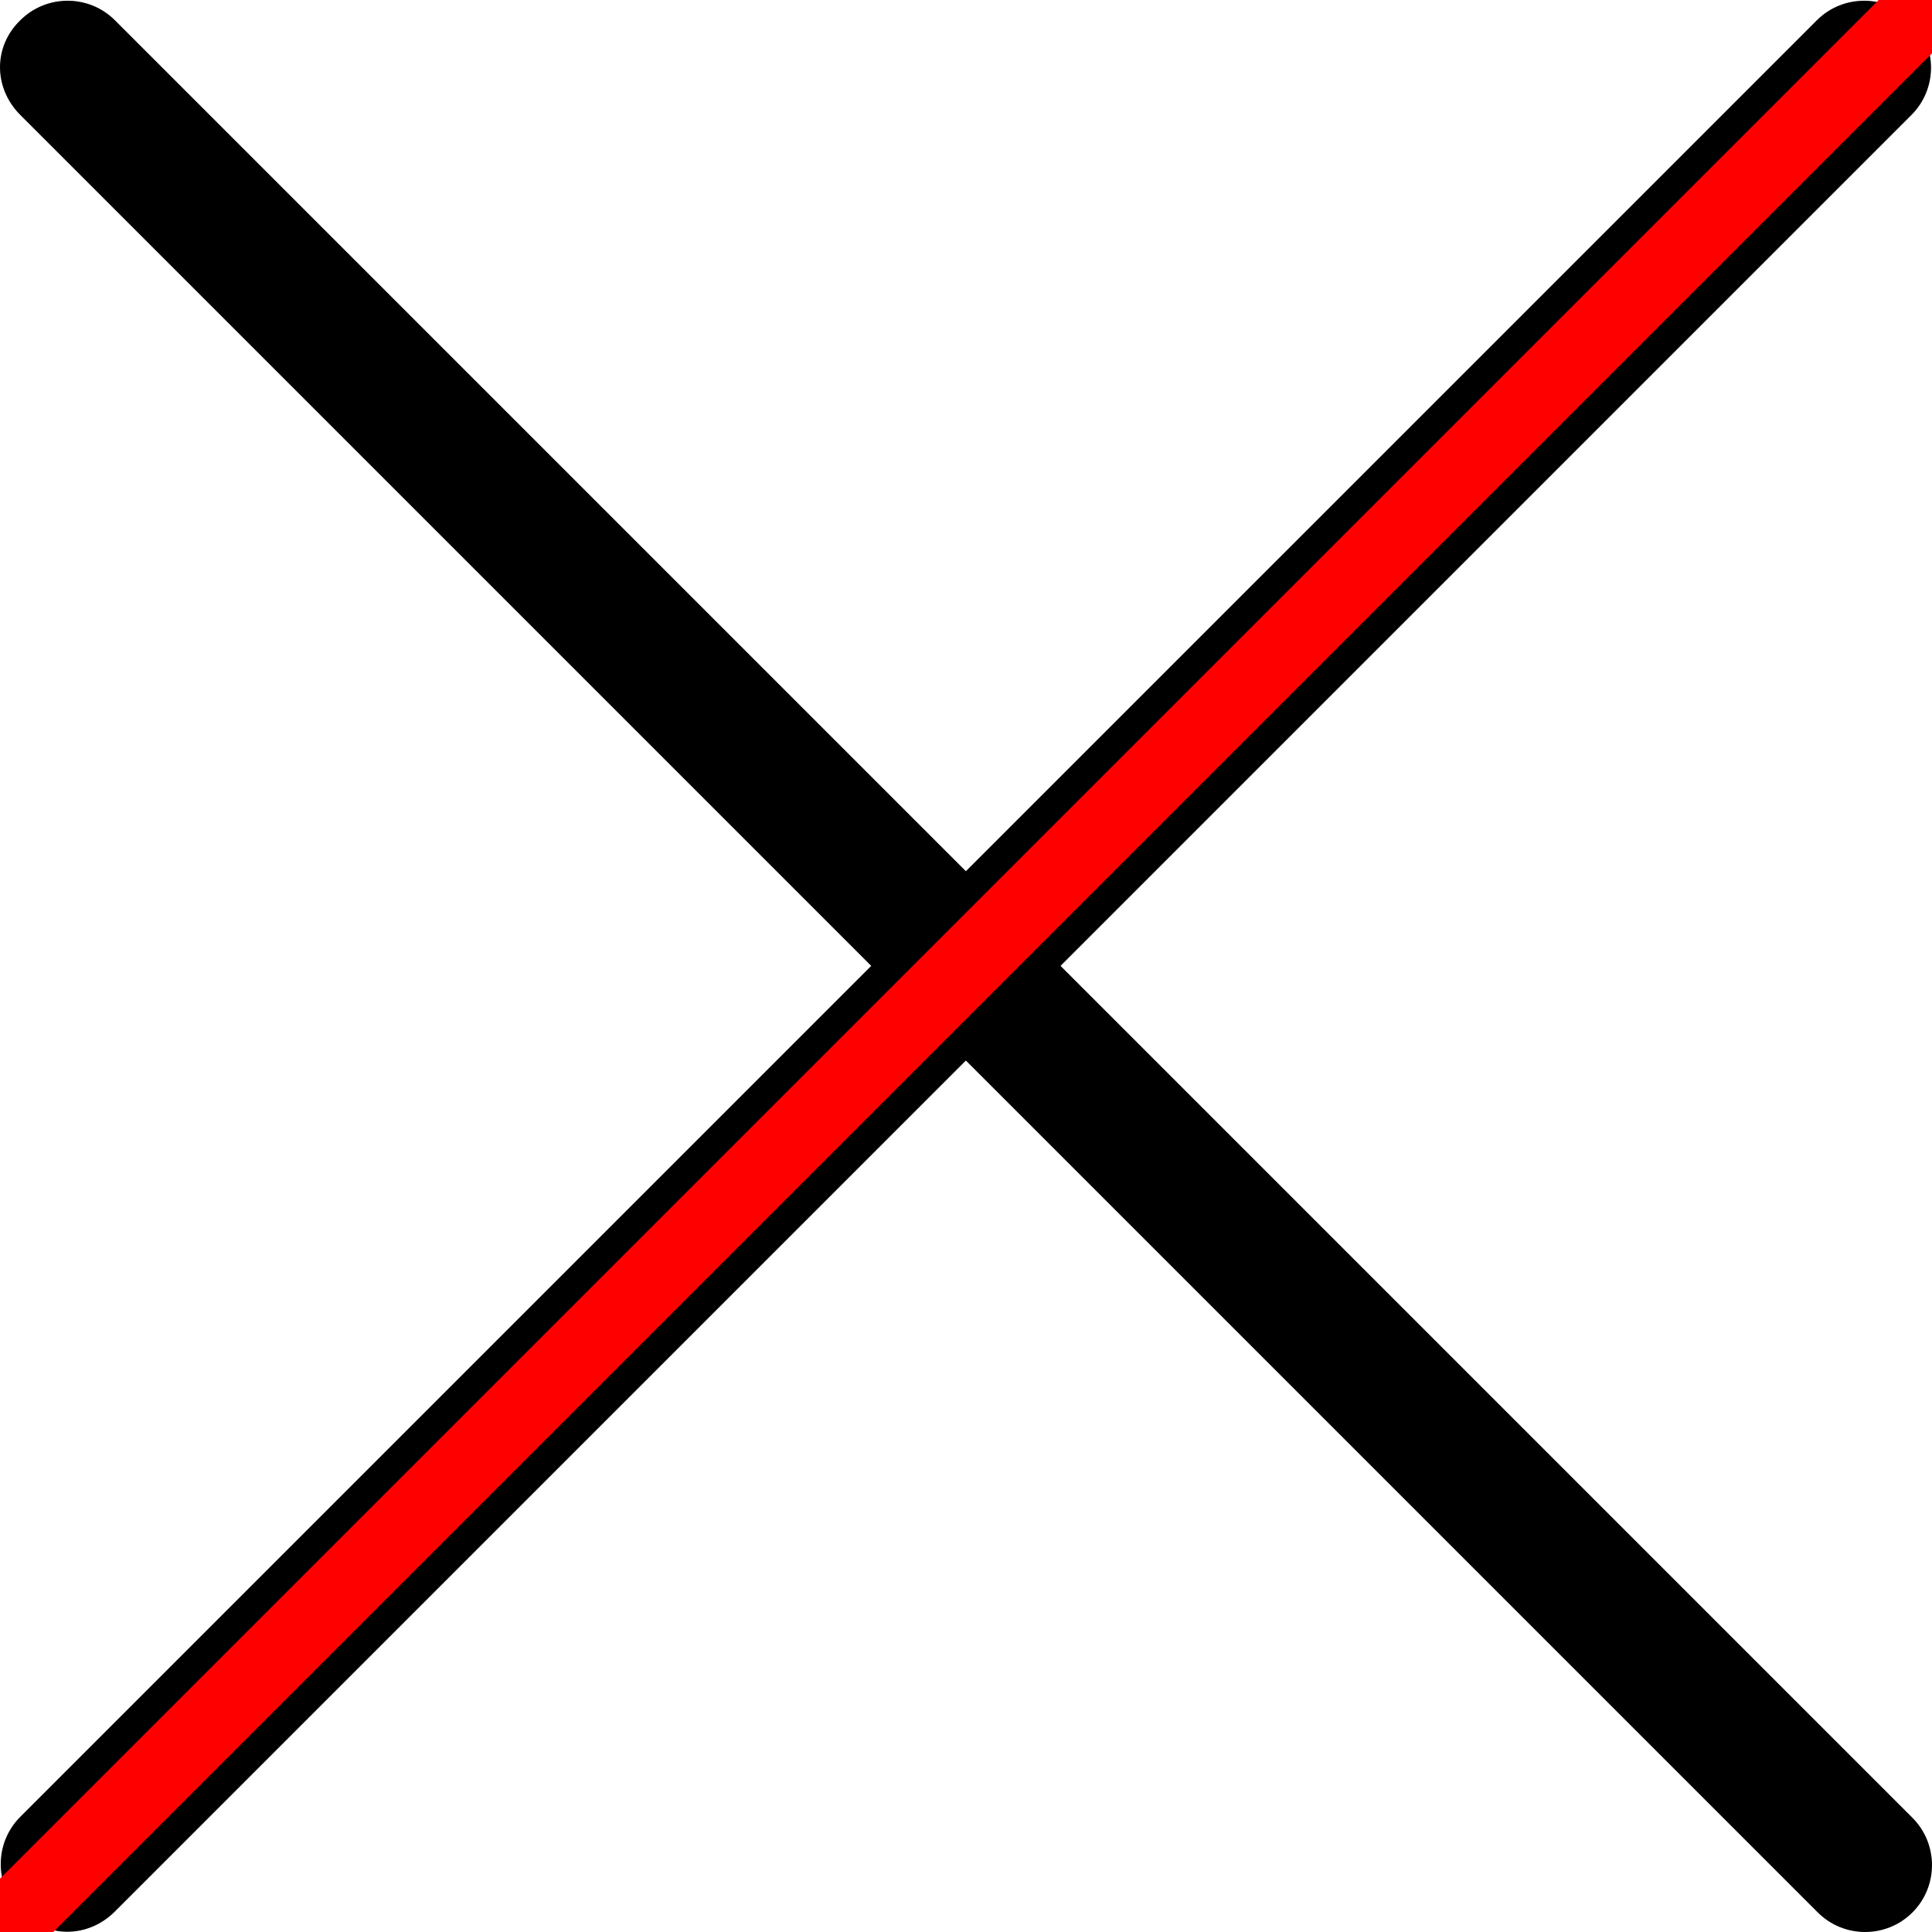
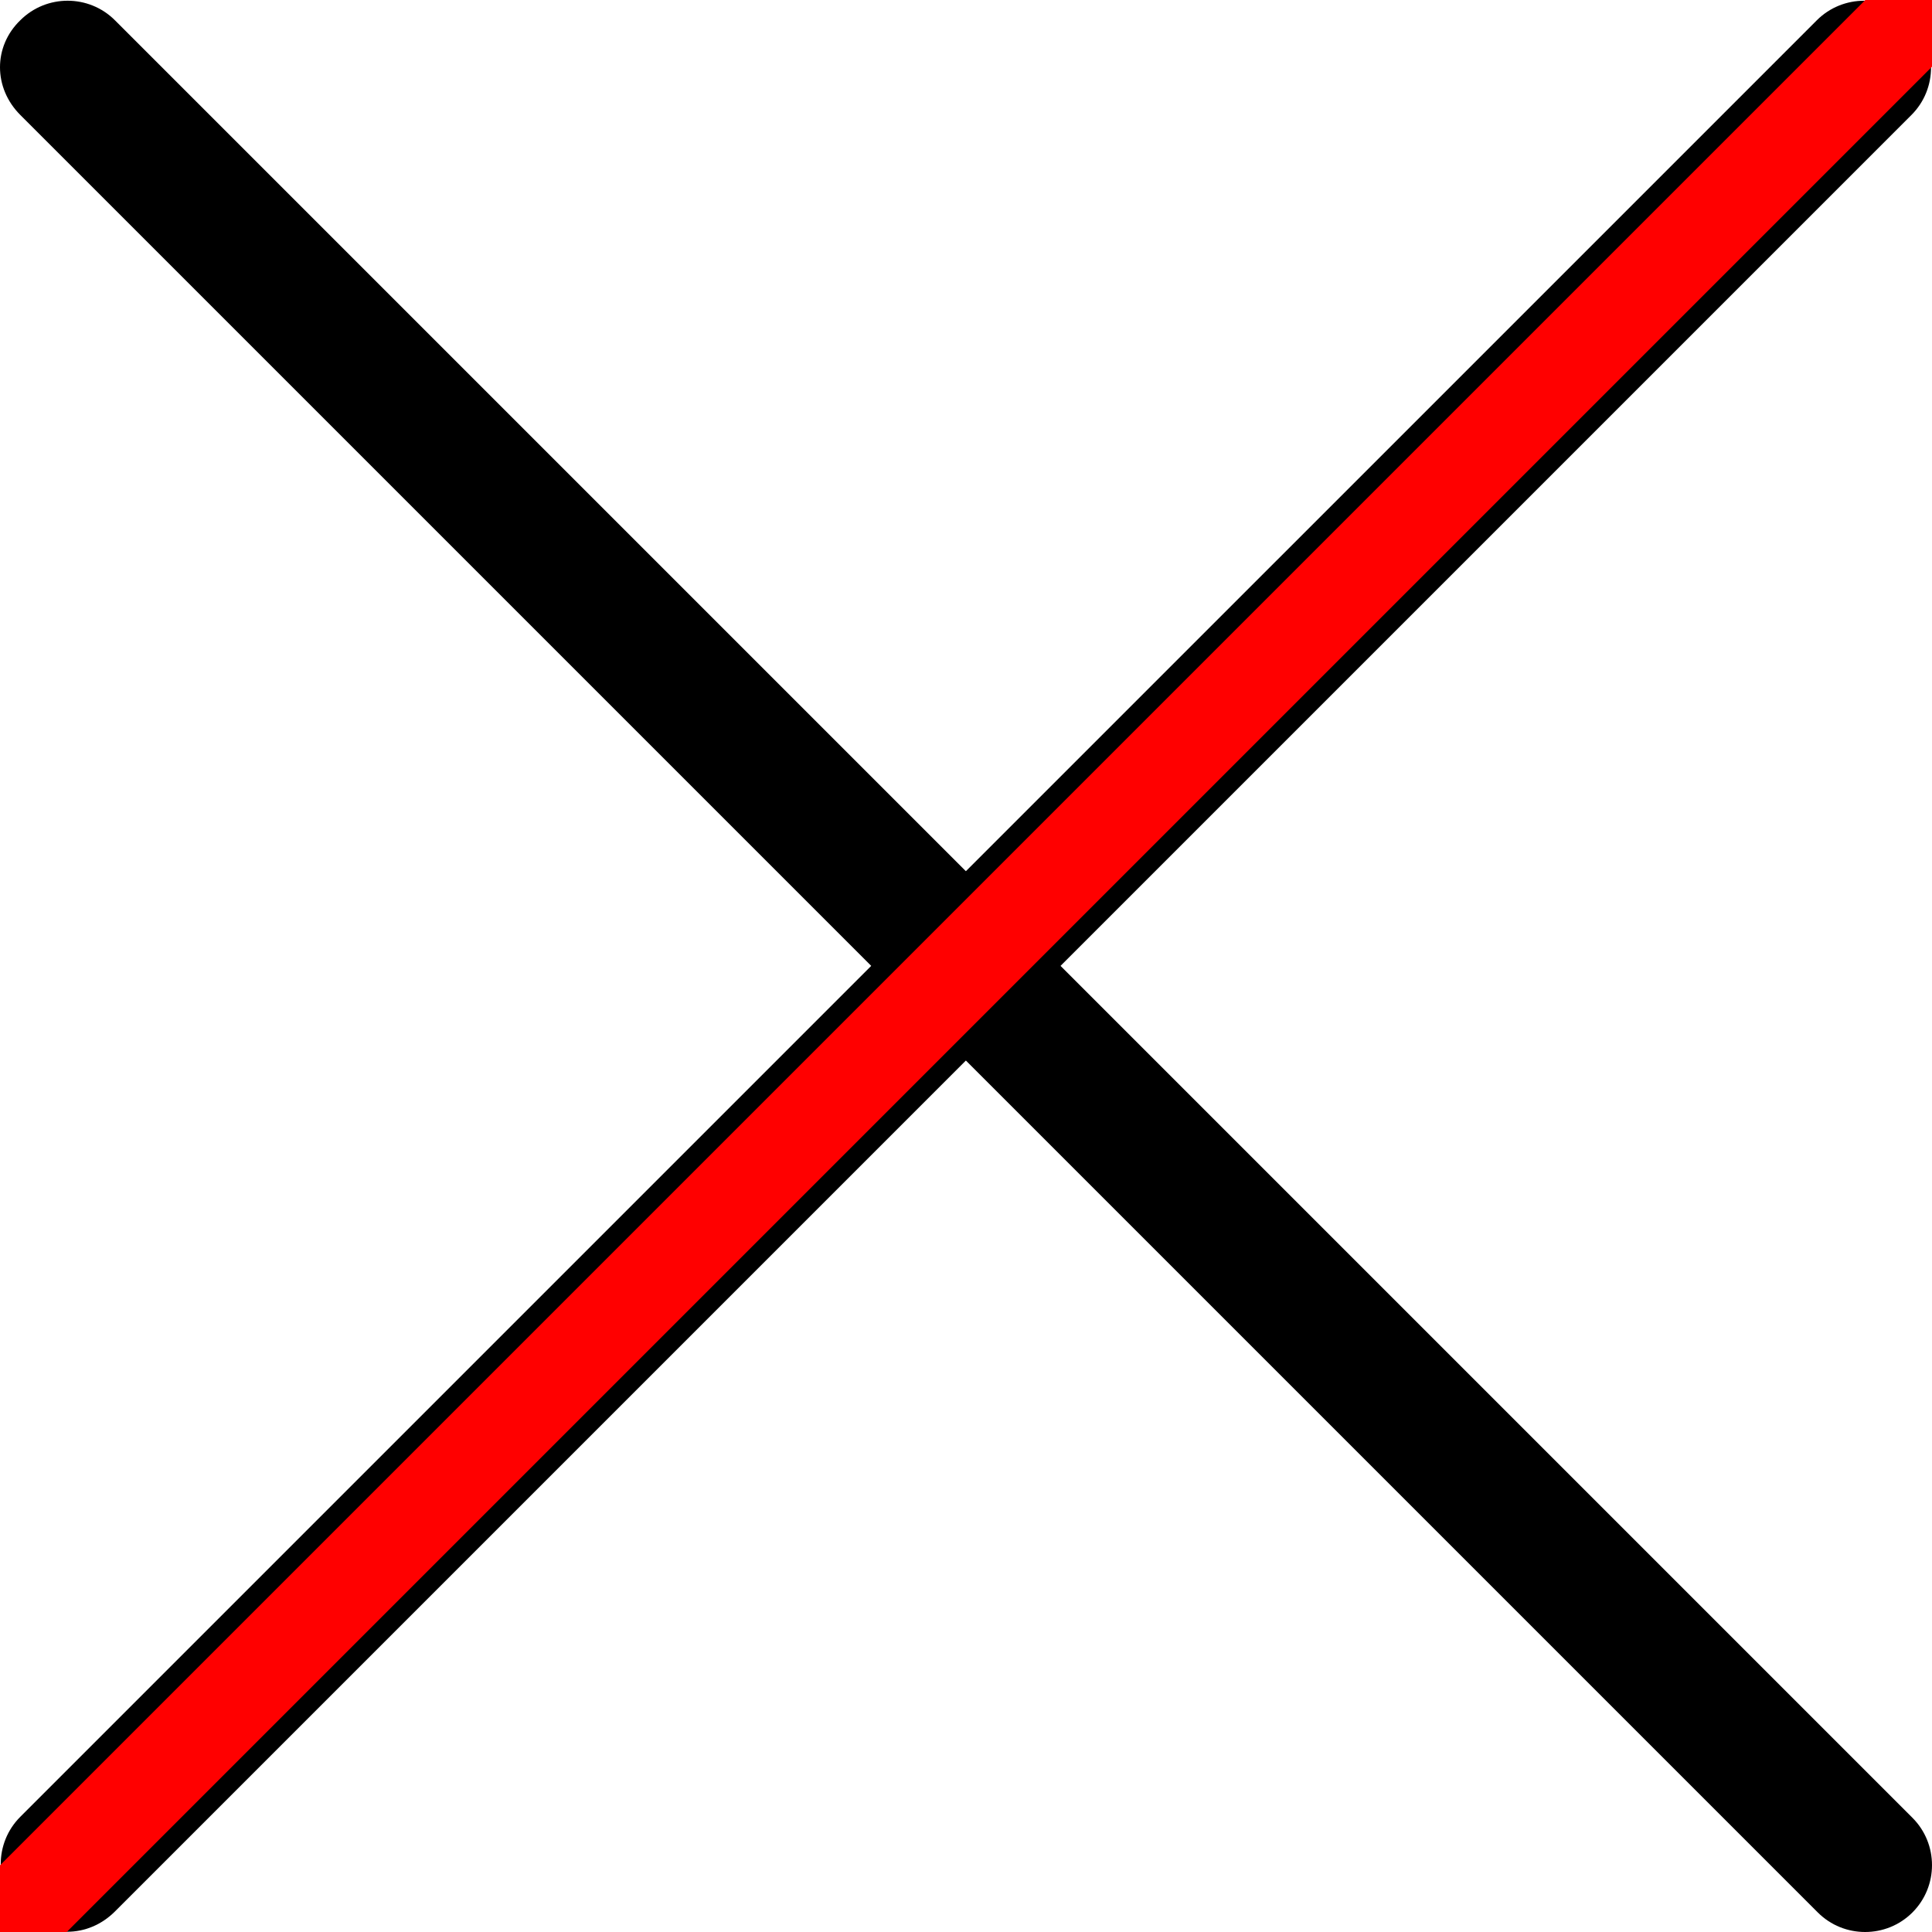
<svg xmlns="http://www.w3.org/2000/svg" class="svg-icon" style="width: 500px; height: 500px;vertical-align: middle;fill: currentColor;overflow: hidden;" viewBox="0 0 1024 1024" version="1.1">
  <path d="M10.751 1013.121c-13.822-13.822-13.822-36.347 0-50.17l952.201-952.201c13.822-13.822 36.347-13.822 50.17 0 13.822 13.822 13.822 36.347 0 50.17l-952.201 952.201c-14.334 14.334-36.347 14.334-50.17 0z" fill="" />
  <path d="M10.751 10.751c13.822-13.822 36.347-13.822 50.17 0L1013.633 963.464c13.822 13.822 13.822 36.347 0 50.17-13.822 13.822-36.347 13.822-50.17 0L10.751 60.92c-14.334-14.334-14.334-36.347 0-50.17z" fill="" />
-   <line x1="0" y1="1024" x2="1024" y2="0" style="stroke:rgb(255,0,0);stroke-width:40" />
+   <line x1="0" y1="1024" x2="1024" y2="0" style="stroke:rgb(255,0,0);stroke-width:50" />
</svg>
